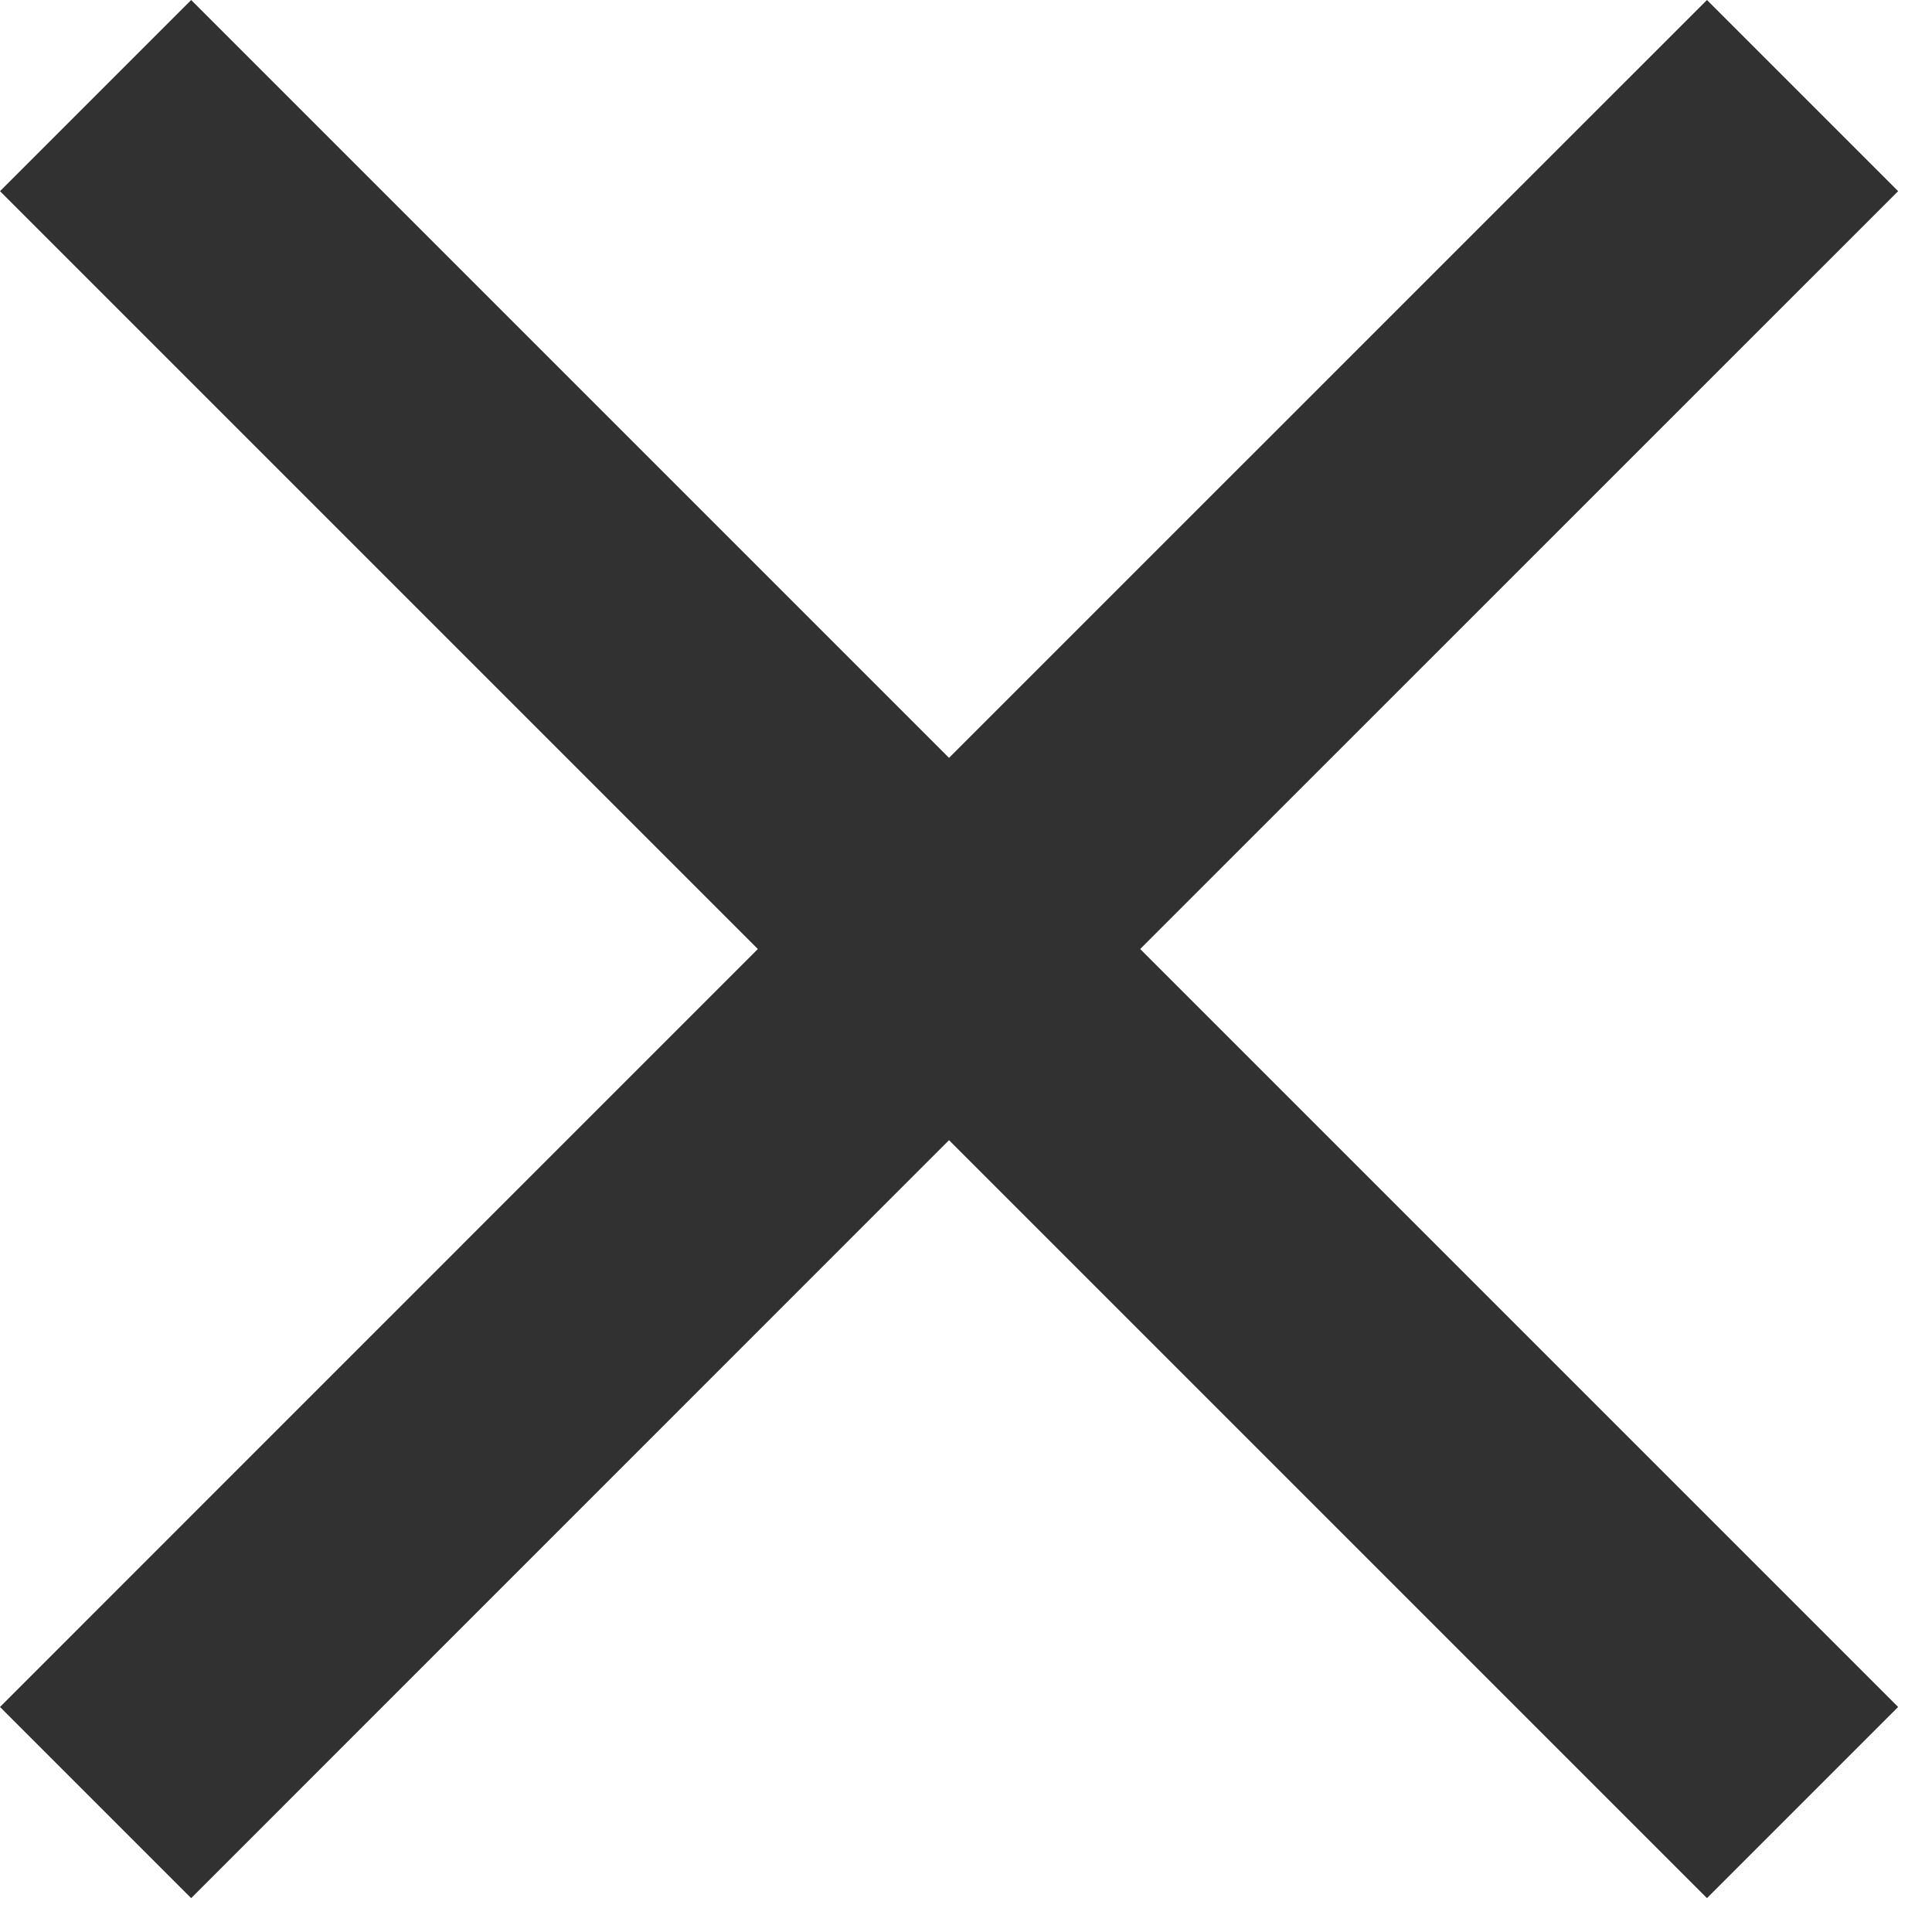
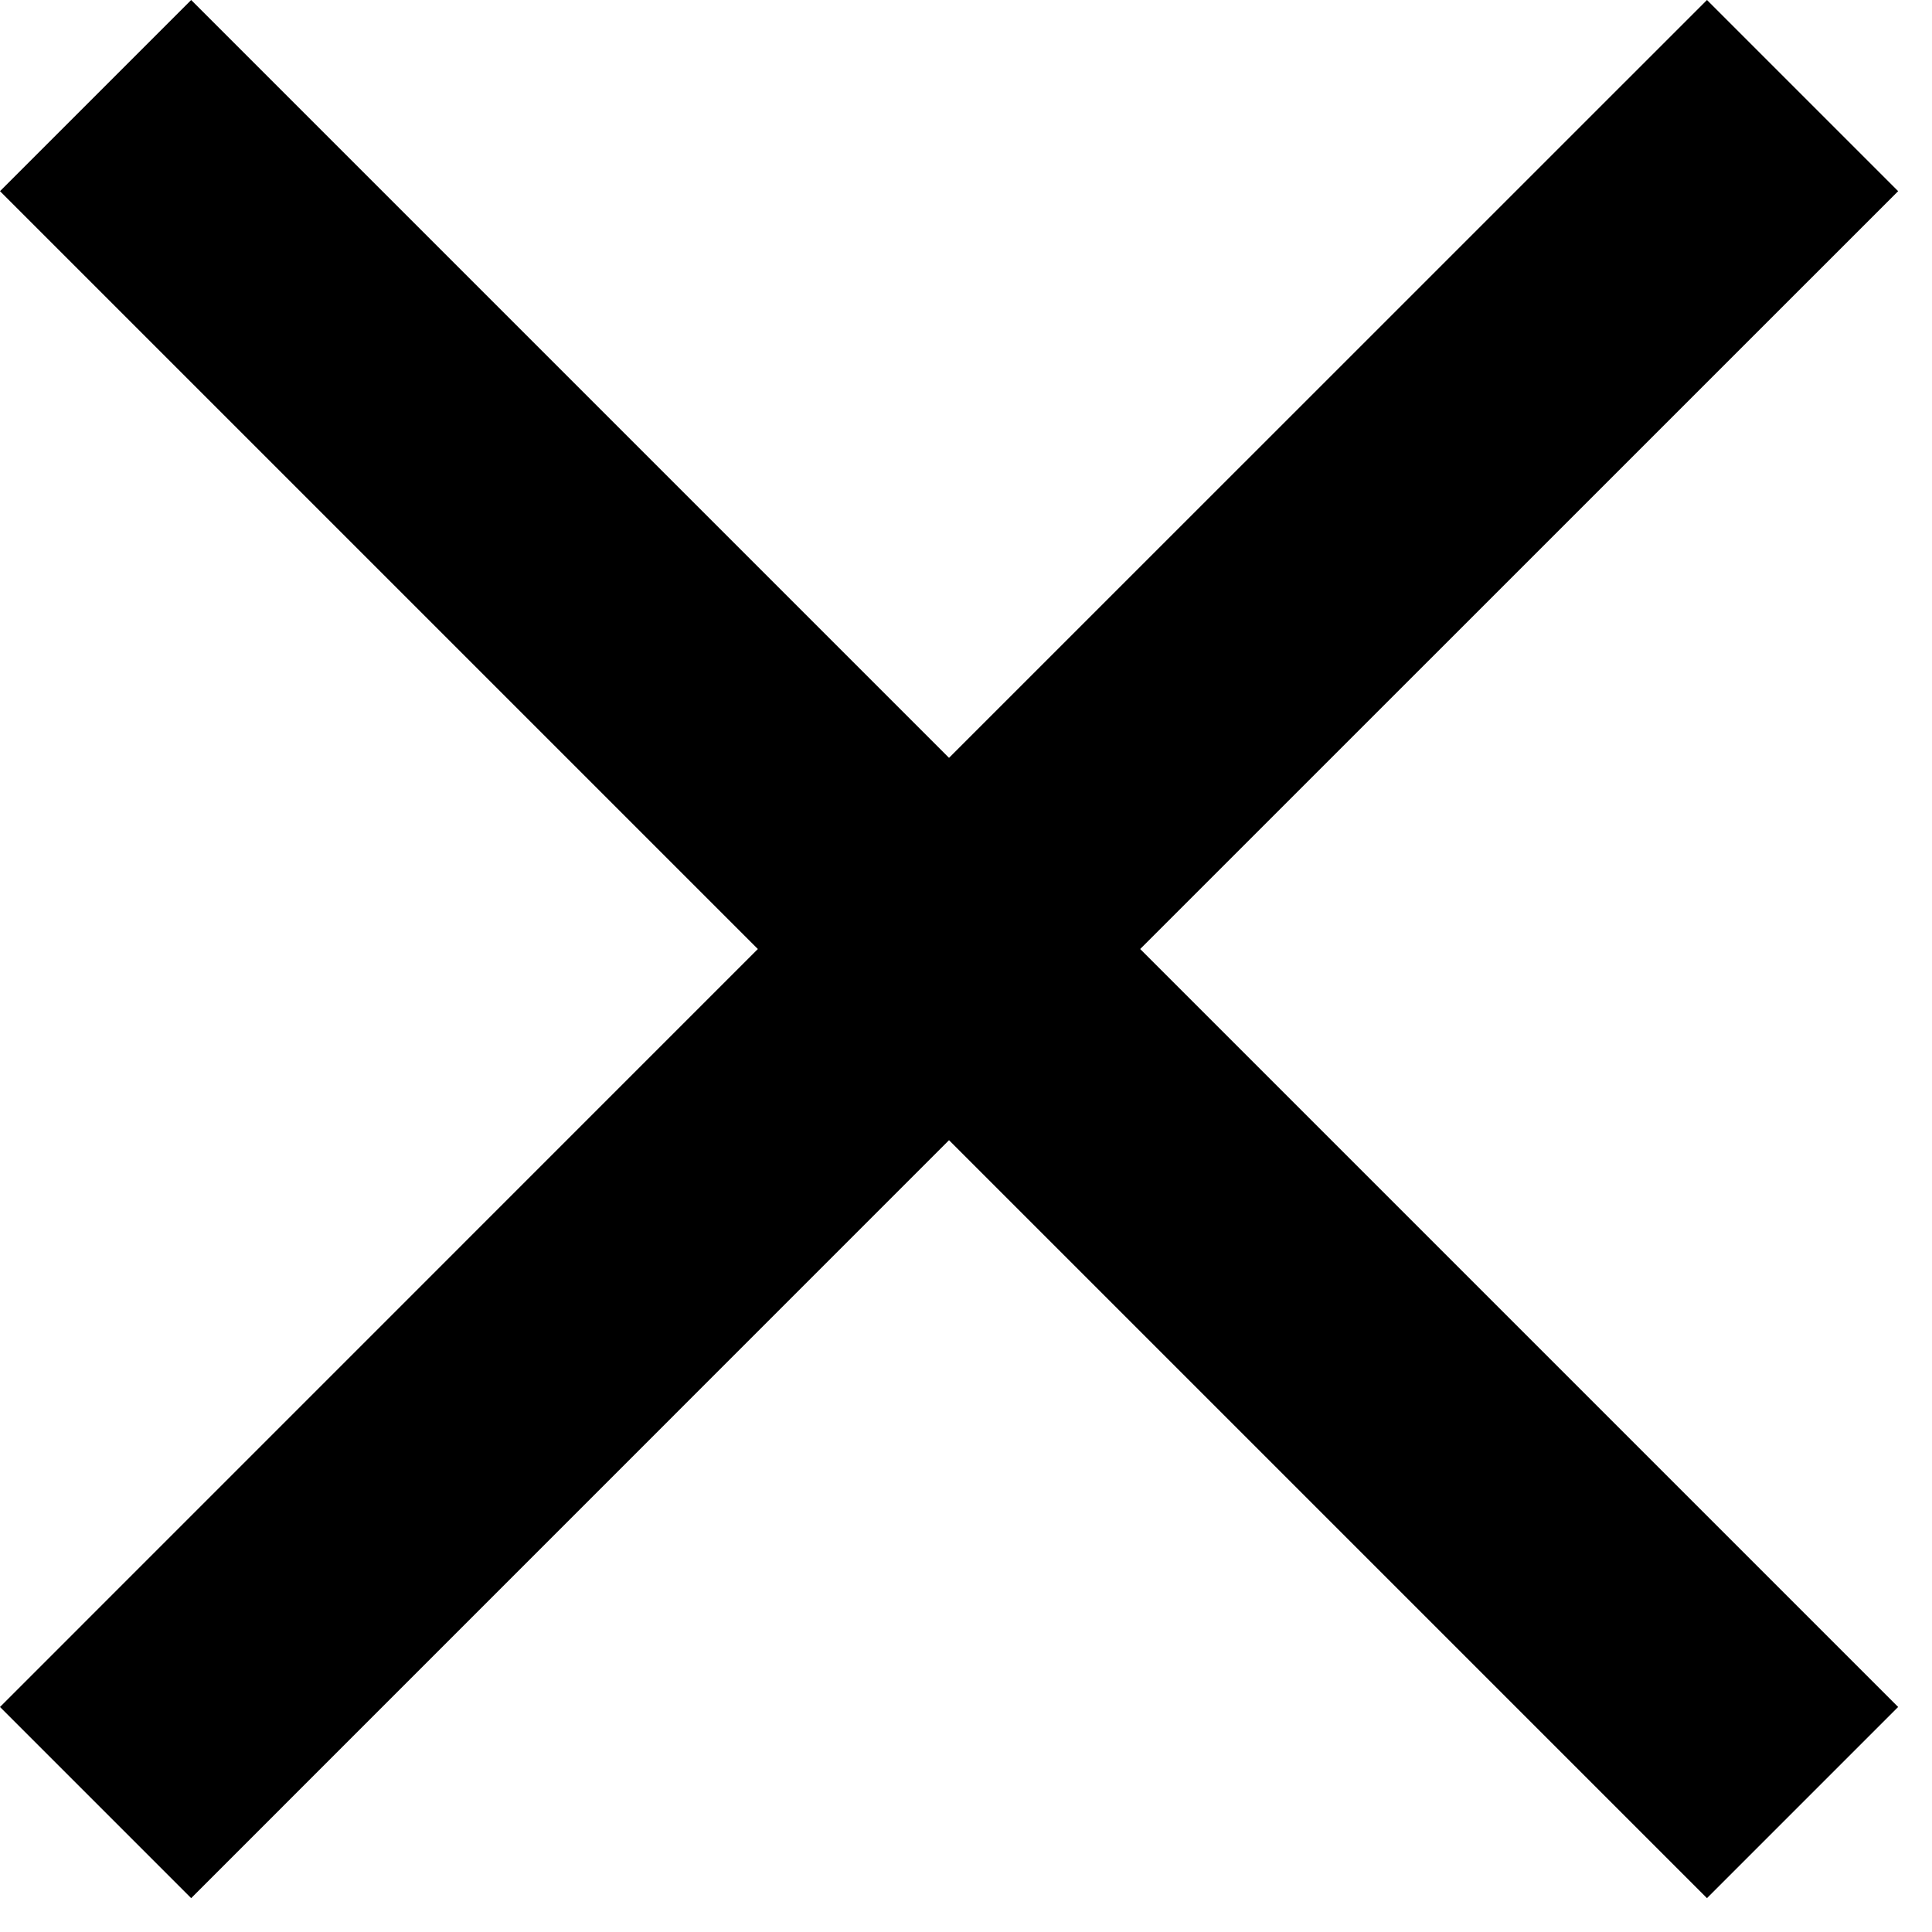
<svg xmlns="http://www.w3.org/2000/svg" version="1.1" width="1024" height="1024" viewBox="0 0 1024 1024">
  <g id="icomoon-ignore">
</g>
-   <path fill="#313131" d="M1006.053 101.322l-101.322-101.322-401.731 401.677-401.677-401.677-101.322 101.322 401.677 401.677-401.677 401.731 101.322 101.322 401.677-401.731 401.731 401.731 101.322-101.322-401.731-401.731 401.731-401.677z" />
+   <path d="M1006.053 101.322l-101.322-101.322-401.731 401.677-401.677-401.677-101.322 101.322 401.677 401.677-401.677 401.731 101.322 101.322 401.677-401.731 401.731 401.731 101.322-101.322-401.731-401.731 401.731-401.677z" />
</svg>
